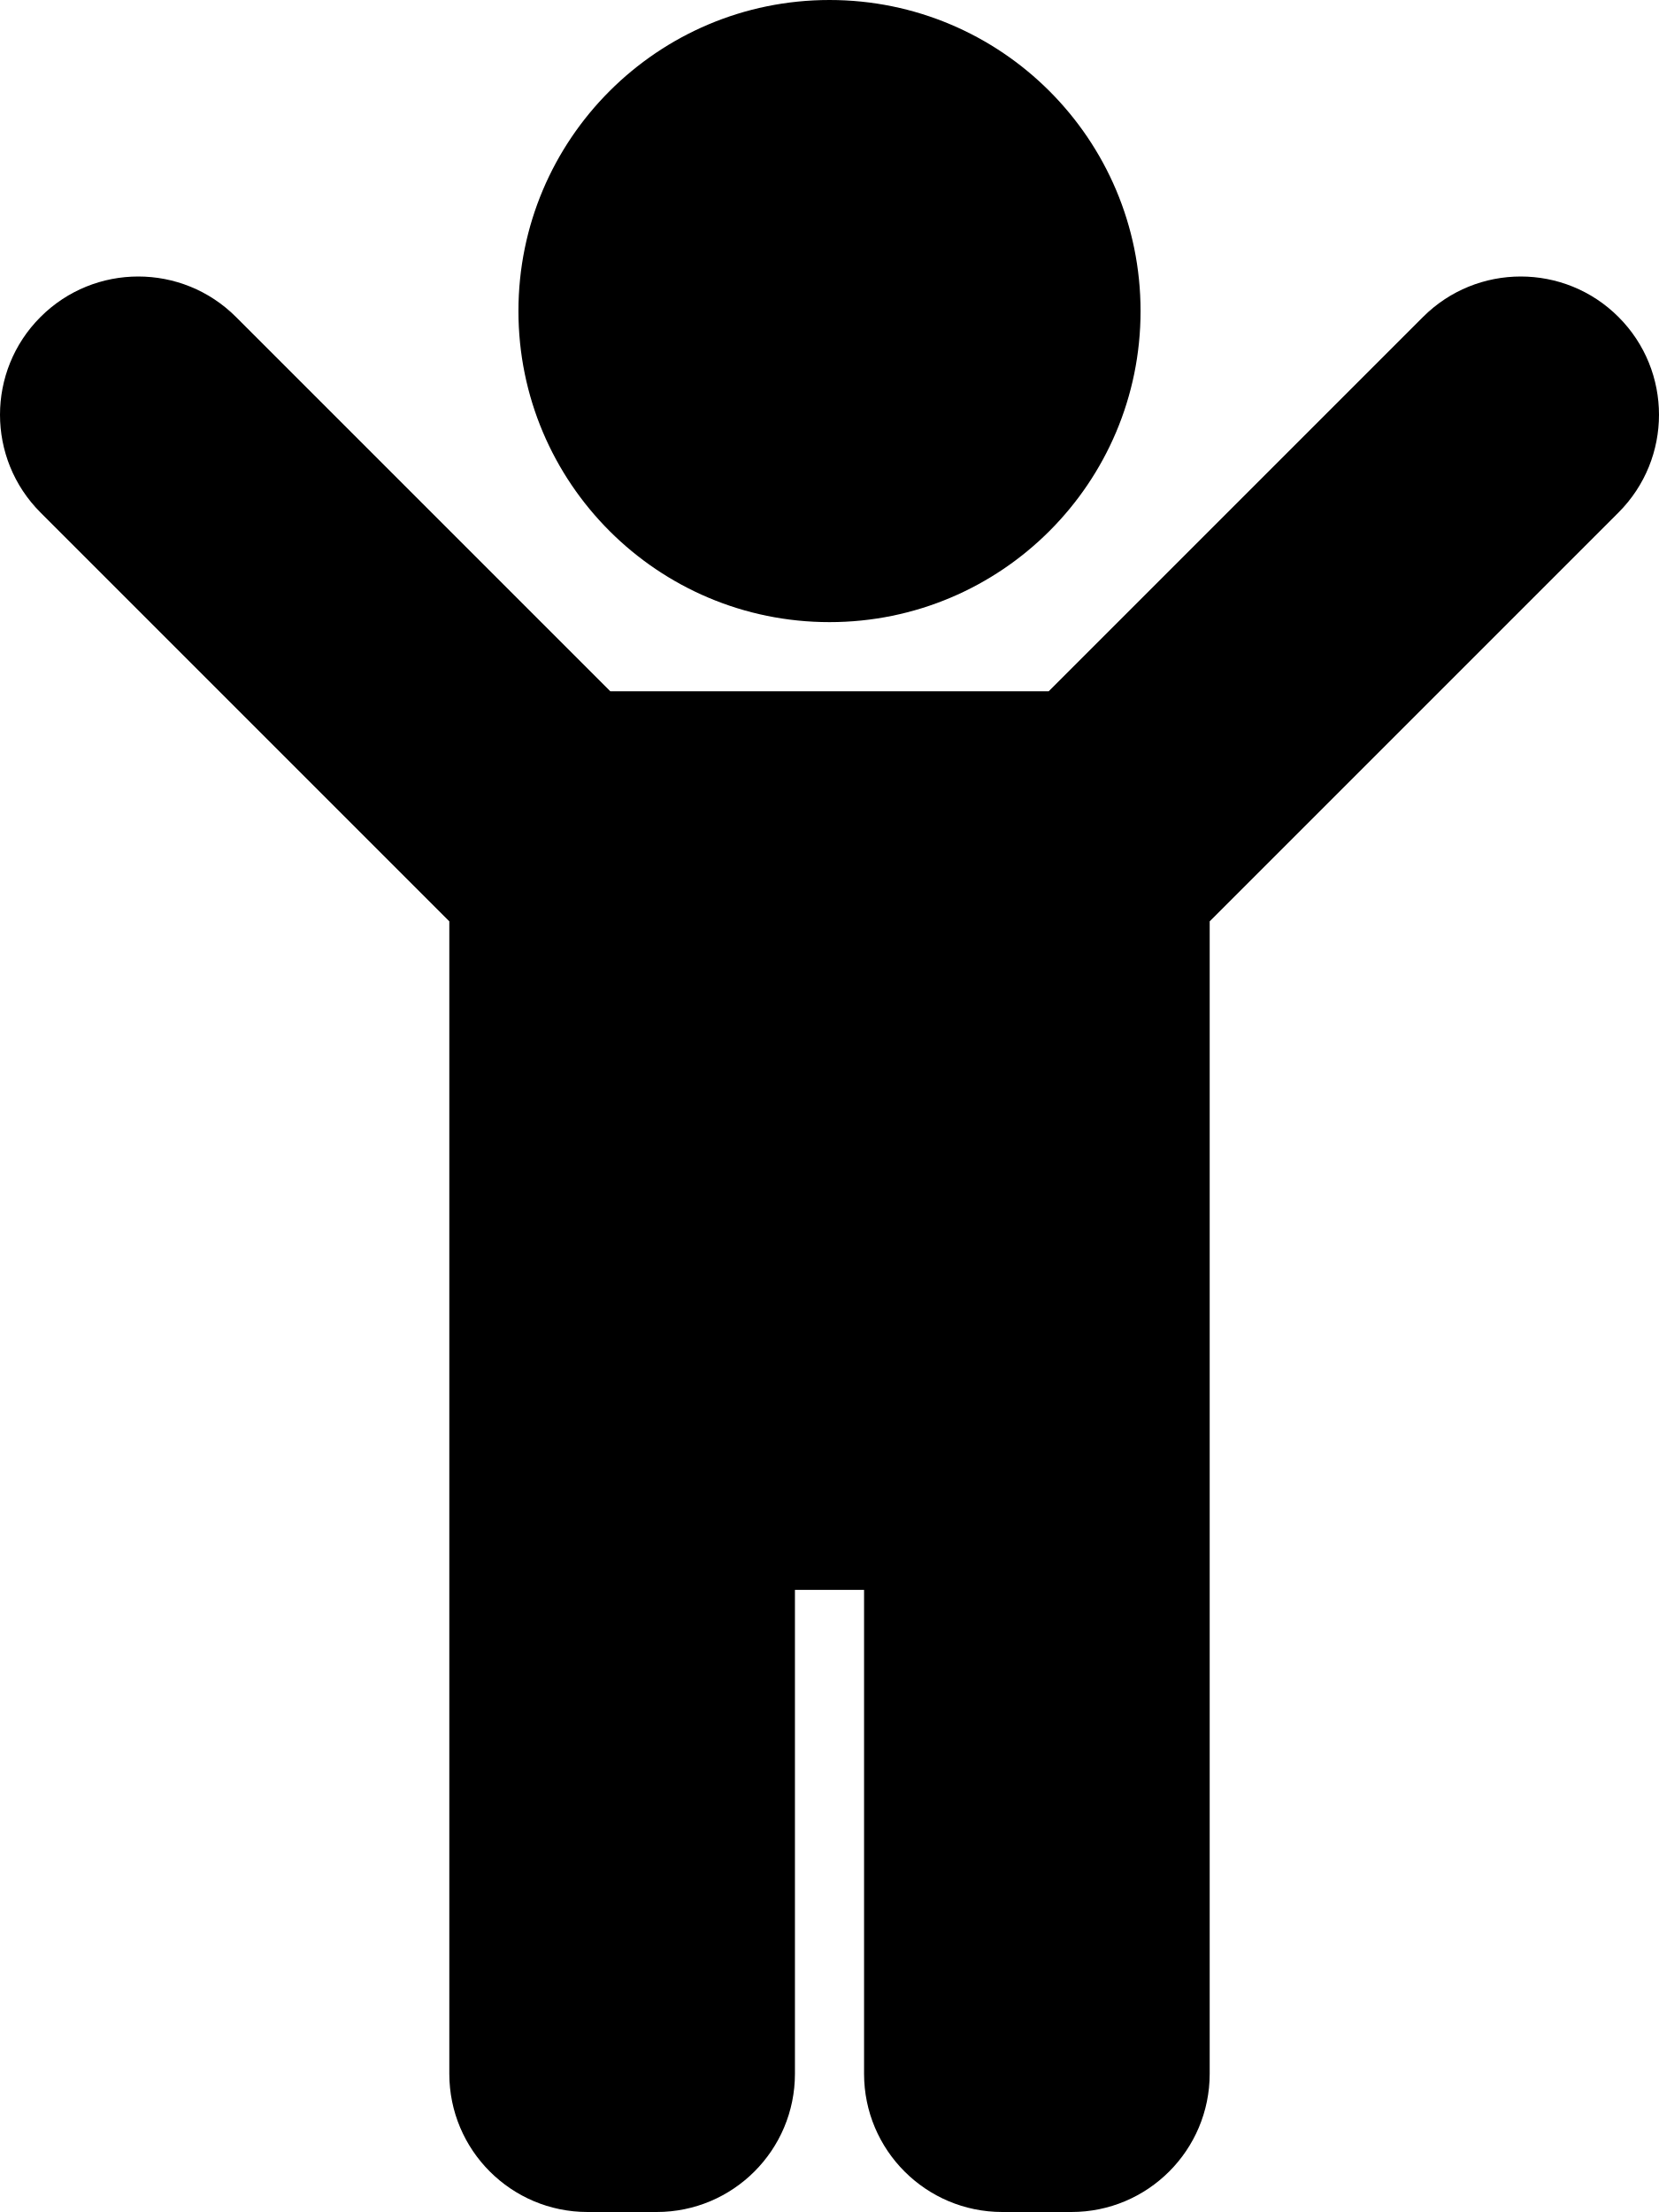
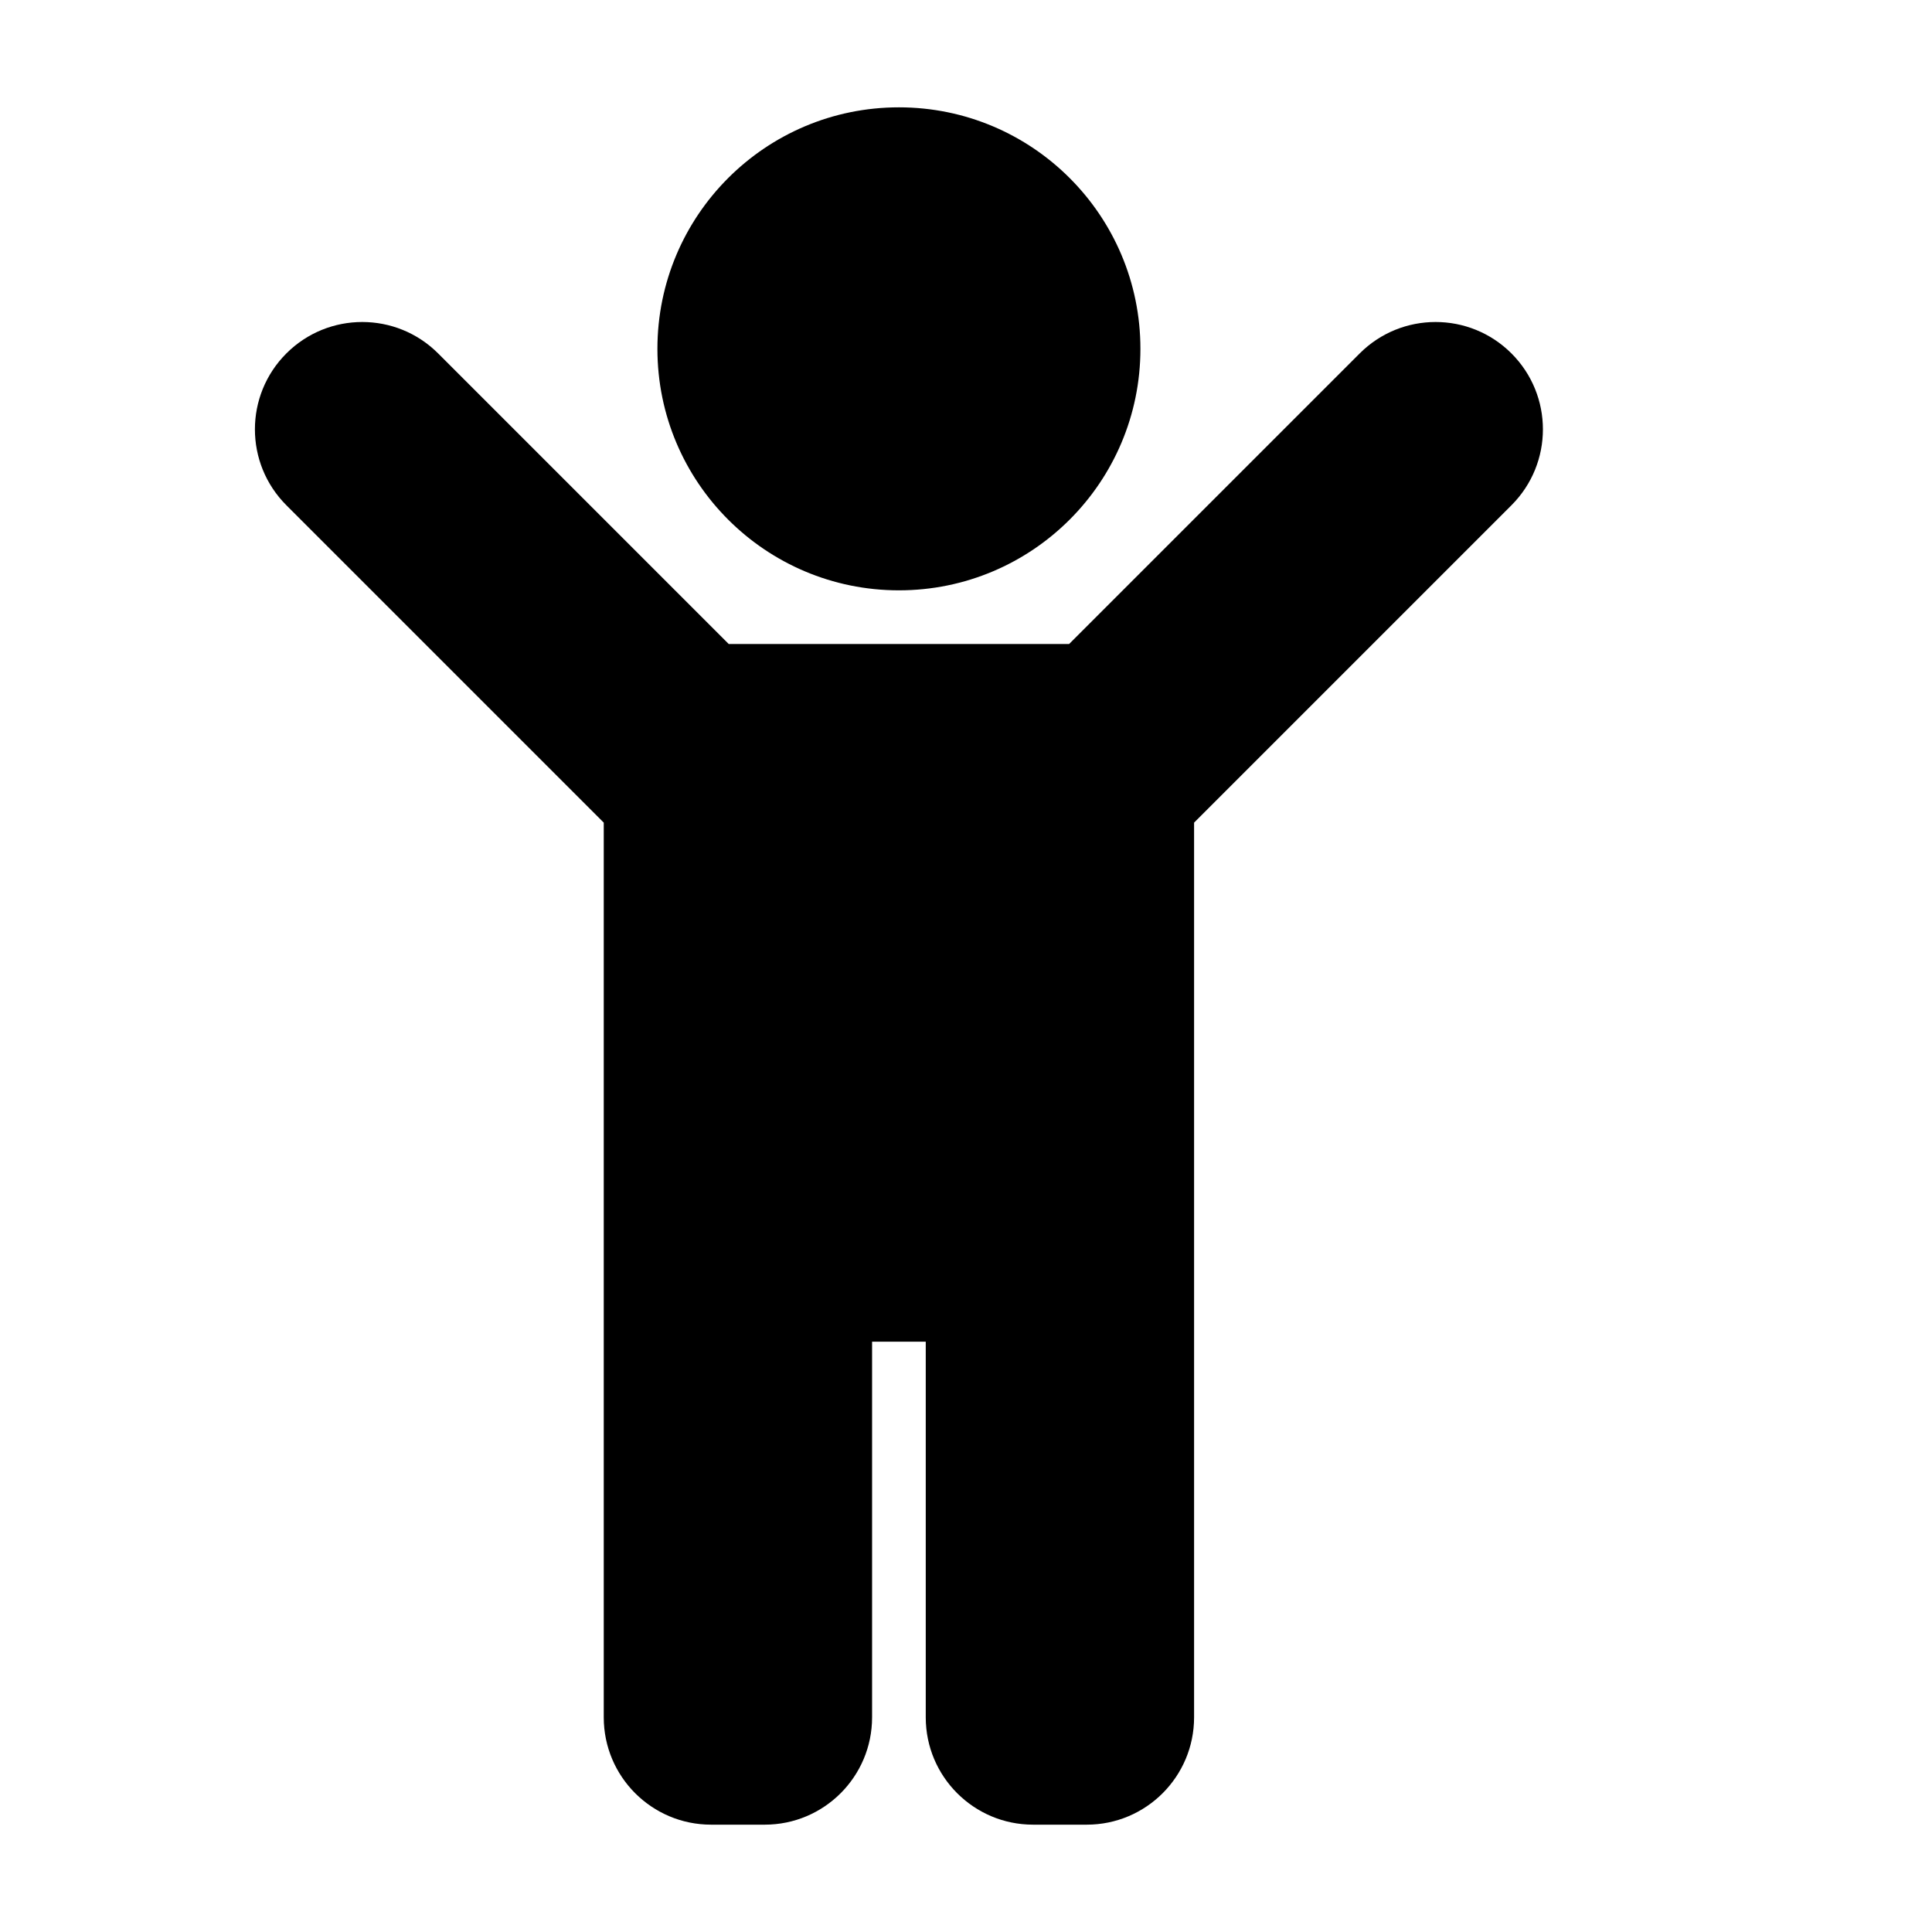
- <svg xmlns="http://www.w3.org/2000/svg" viewBox="0 0 384 512">
+ <svg xmlns="http://www.w3.org/2000/svg" viewBox="-76 -32 576 576">
  <path d="M120 72c0-39.765 32.235-72 72-72s72 32.235 72 72c0 39.764-32.235 72-72 72s-72-32.236-72-72zm254.627 1.373c-12.496-12.497-32.758-12.497-45.254 0L242.745 160H141.254L54.627 73.373c-12.496-12.497-32.758-12.497-45.254 0-12.497 12.497-12.497 32.758 0 45.255L104 213.254V480c0 17.673 14.327 32 32 32h16c17.673 0 32-14.327 32-32V368h16v112c0 17.673 14.327 32 32 32h16c17.673 0 32-14.327 32-32V213.254l94.627-94.627c12.497-12.497 12.497-32.757 0-45.254z" />
</svg>
